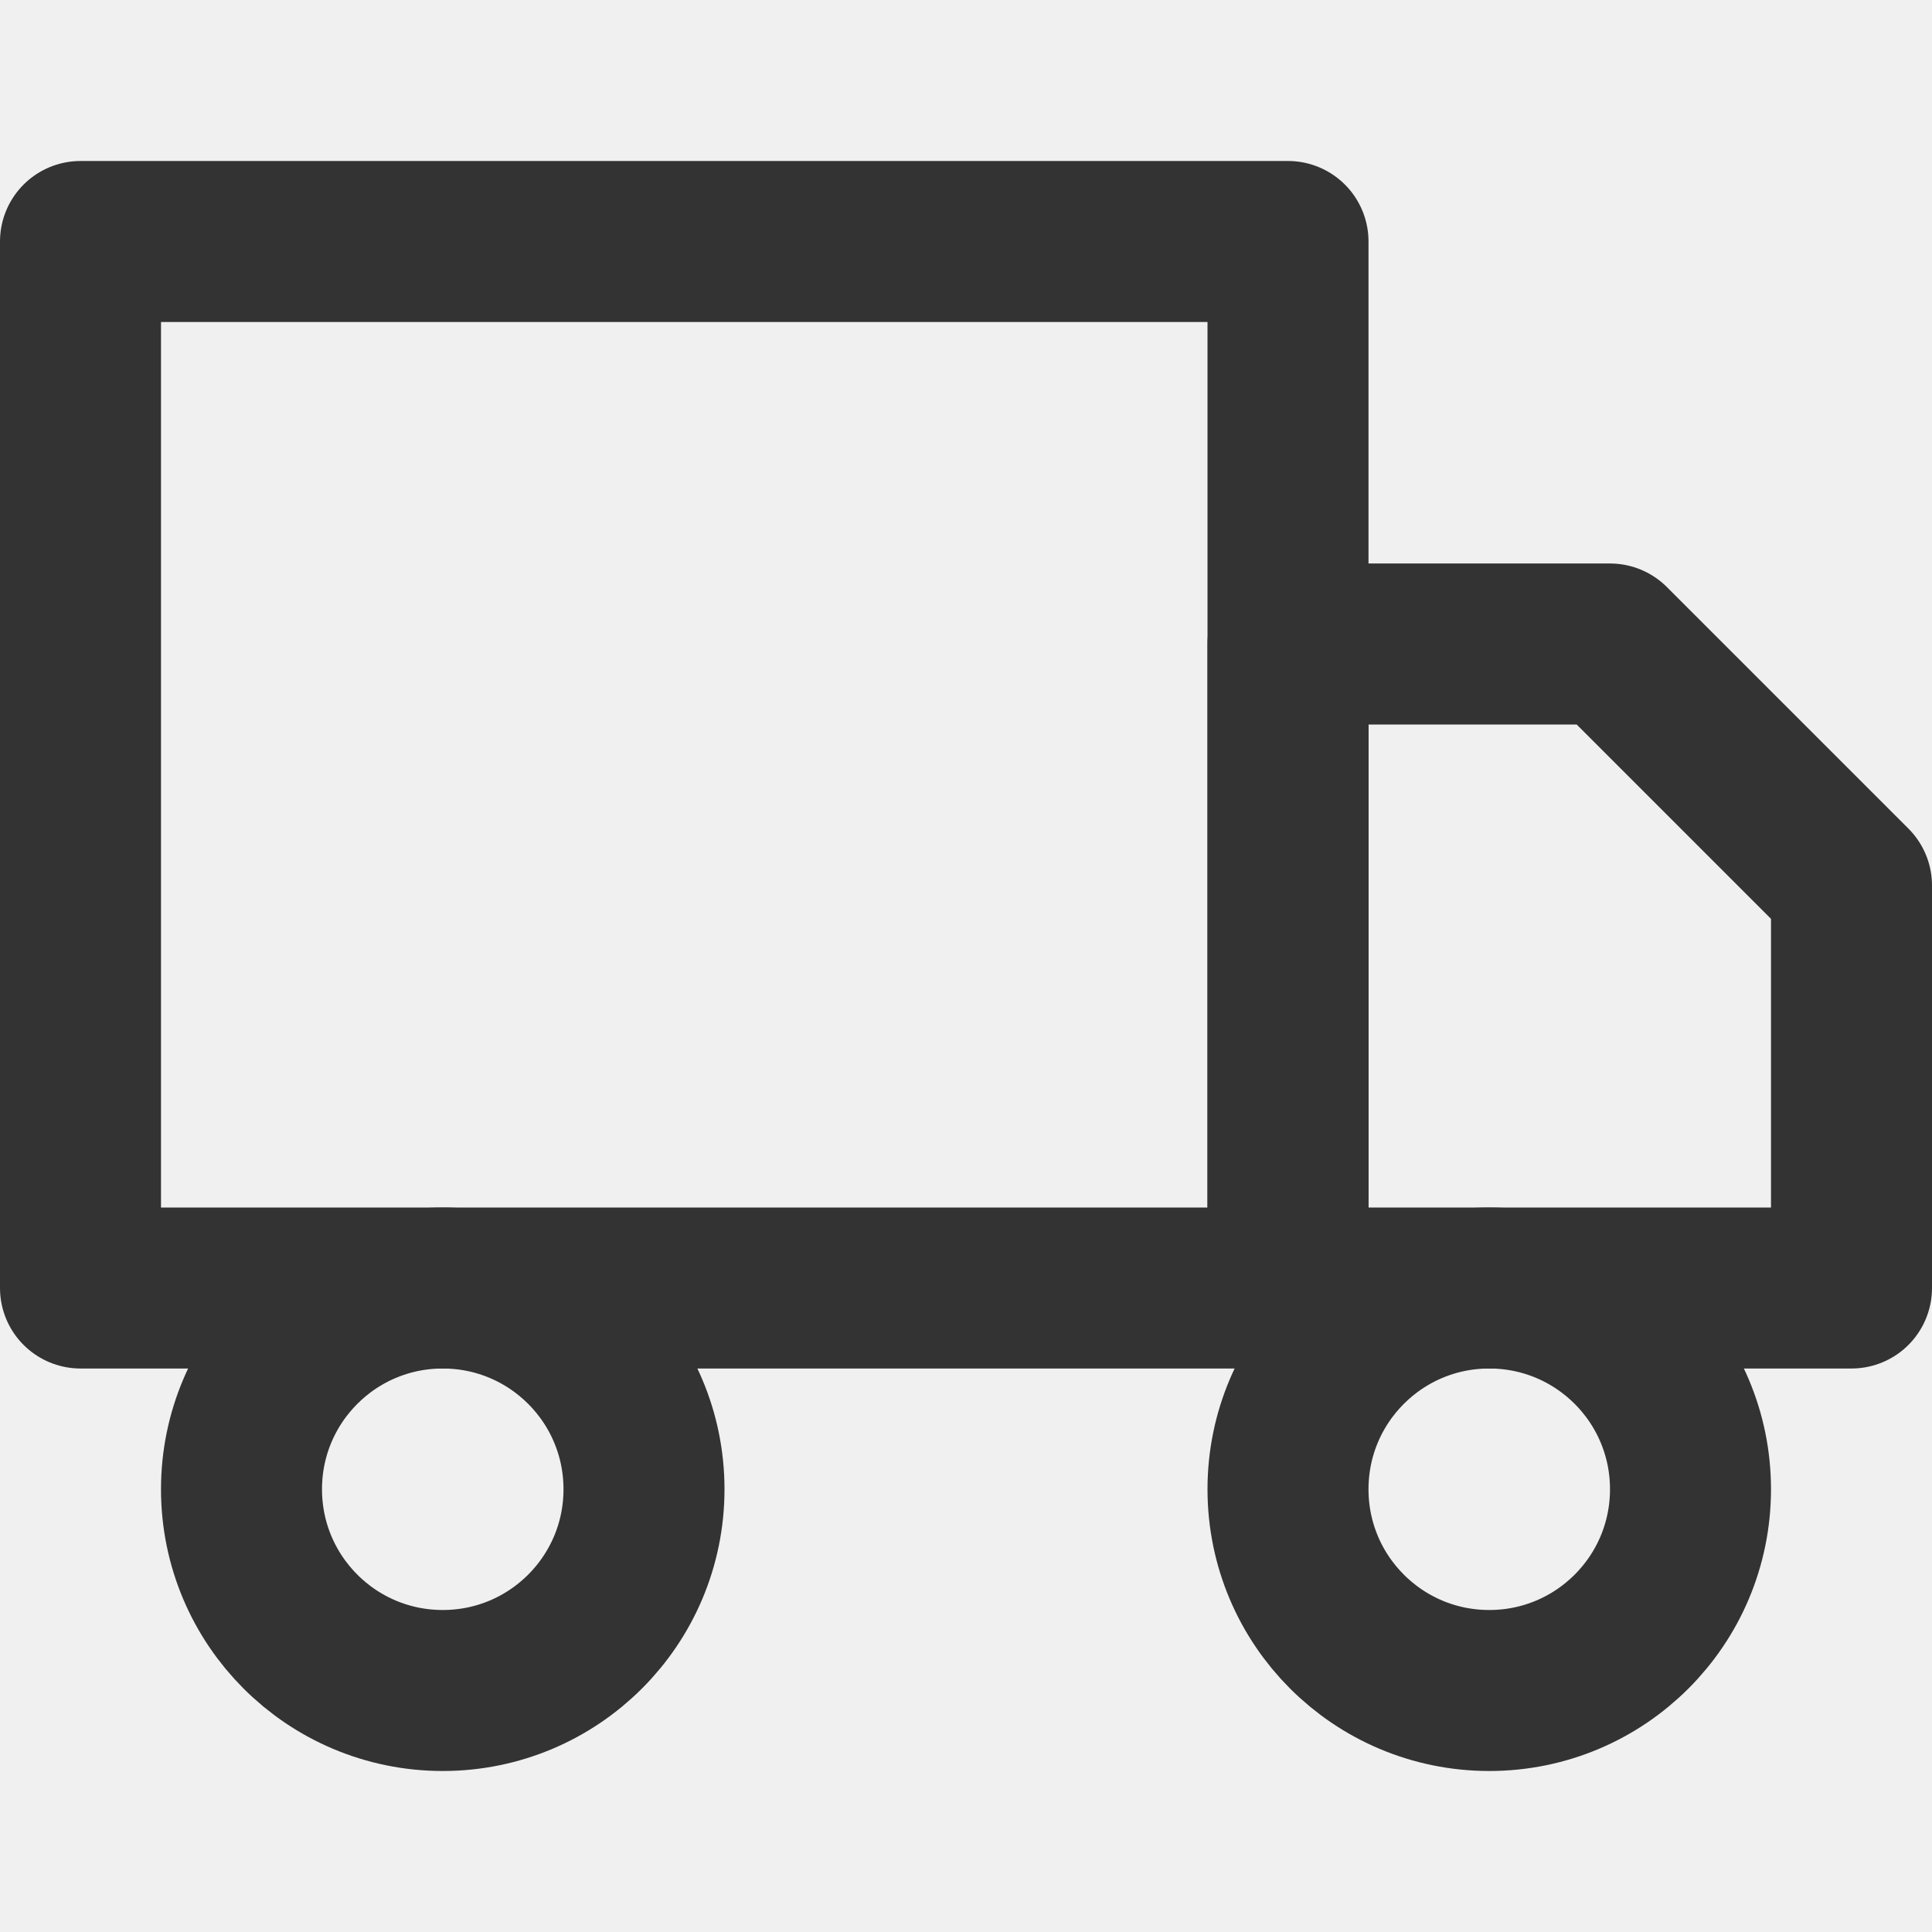
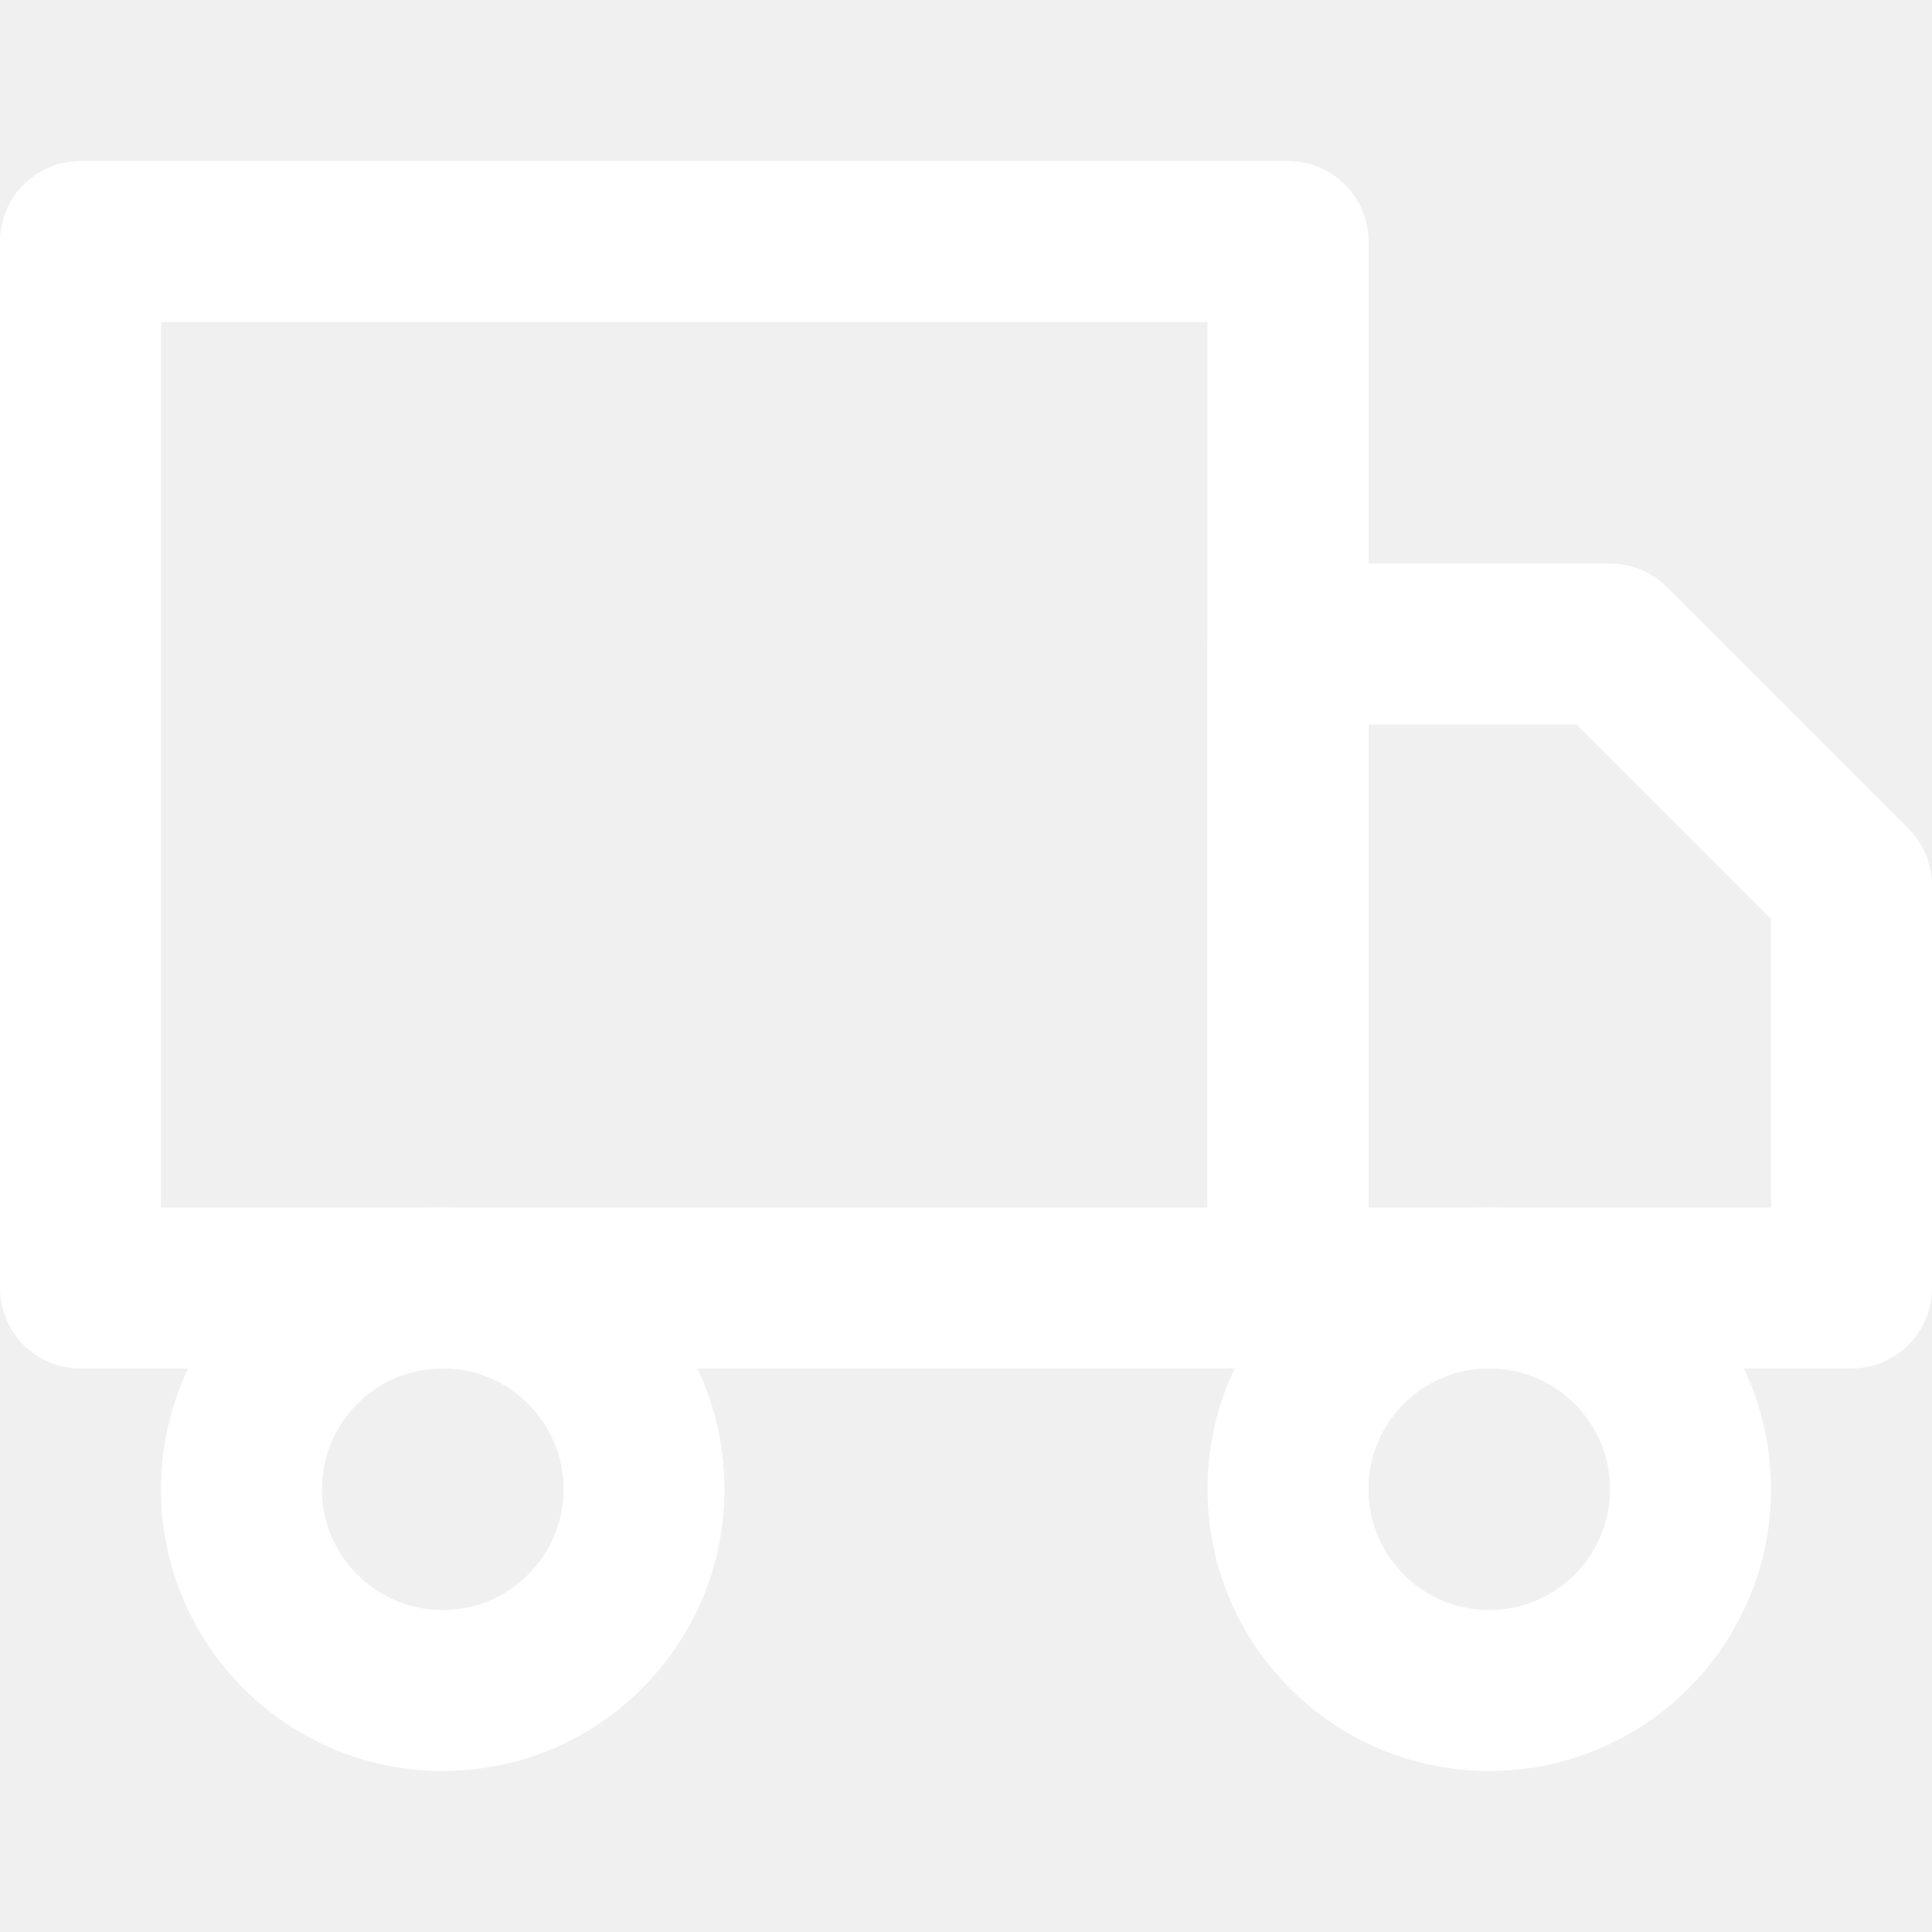
<svg xmlns="http://www.w3.org/2000/svg" width="18" height="18" viewBox="0 0 18 18" fill="none">
-   <path d="M12 2.25H0.75V12H12V2.25Z" stroke="#333333" stroke-width="1.5" stroke-linecap="round" stroke-linejoin="round" />
-   <path d="M12 6H15L17.25 8.25V12H12V6Z" stroke="#333333" stroke-width="1.5" stroke-linecap="round" stroke-linejoin="round" />
-   <path d="M4.125 15.75C5.161 15.75 6 14.911 6 13.875C6 12.839 5.161 12 4.125 12C3.089 12 2.25 12.839 2.25 13.875C2.25 14.911 3.089 15.75 4.125 15.75Z" stroke="#333333" stroke-width="1.5" stroke-linecap="round" stroke-linejoin="round" />
-   <path d="M13.875 15.75C14.911 15.75 15.75 14.911 15.75 13.875C15.75 12.839 14.911 12 13.875 12C12.839 12 12 12.839 12 13.875C12 14.911 12.839 15.75 13.875 15.75Z" stroke="#333333" stroke-width="1.5" stroke-linecap="round" stroke-linejoin="round" />
+   <path d="M12 2.25H0.75V12H12V2.25Z" stroke="white" stroke-width="1.5" stroke-linecap="round" stroke-linejoin="round" />
+   <path d="M12 6H15L17.25 8.25V12H12V6Z" stroke="white" stroke-width="1.5" stroke-linecap="round" stroke-linejoin="round" />
+   <path d="M4.125 15.75C5.161 15.75 6 14.911 6 13.875C6 12.839 5.161 12 4.125 12C3.089 12 2.25 12.839 2.25 13.875C2.25 14.911 3.089 15.75 4.125 15.75Z" stroke="white" stroke-width="1.5" stroke-linecap="round" stroke-linejoin="round" />
+   <path d="M13.875 15.75C14.911 15.75 15.75 14.911 15.75 13.875C15.75 12.839 14.911 12 13.875 12C12.839 12 12 12.839 12 13.875C12 14.911 12.839 15.75 13.875 15.75Z" stroke="white" stroke-width="1.5" stroke-linecap="round" stroke-linejoin="round" />
</svg>
